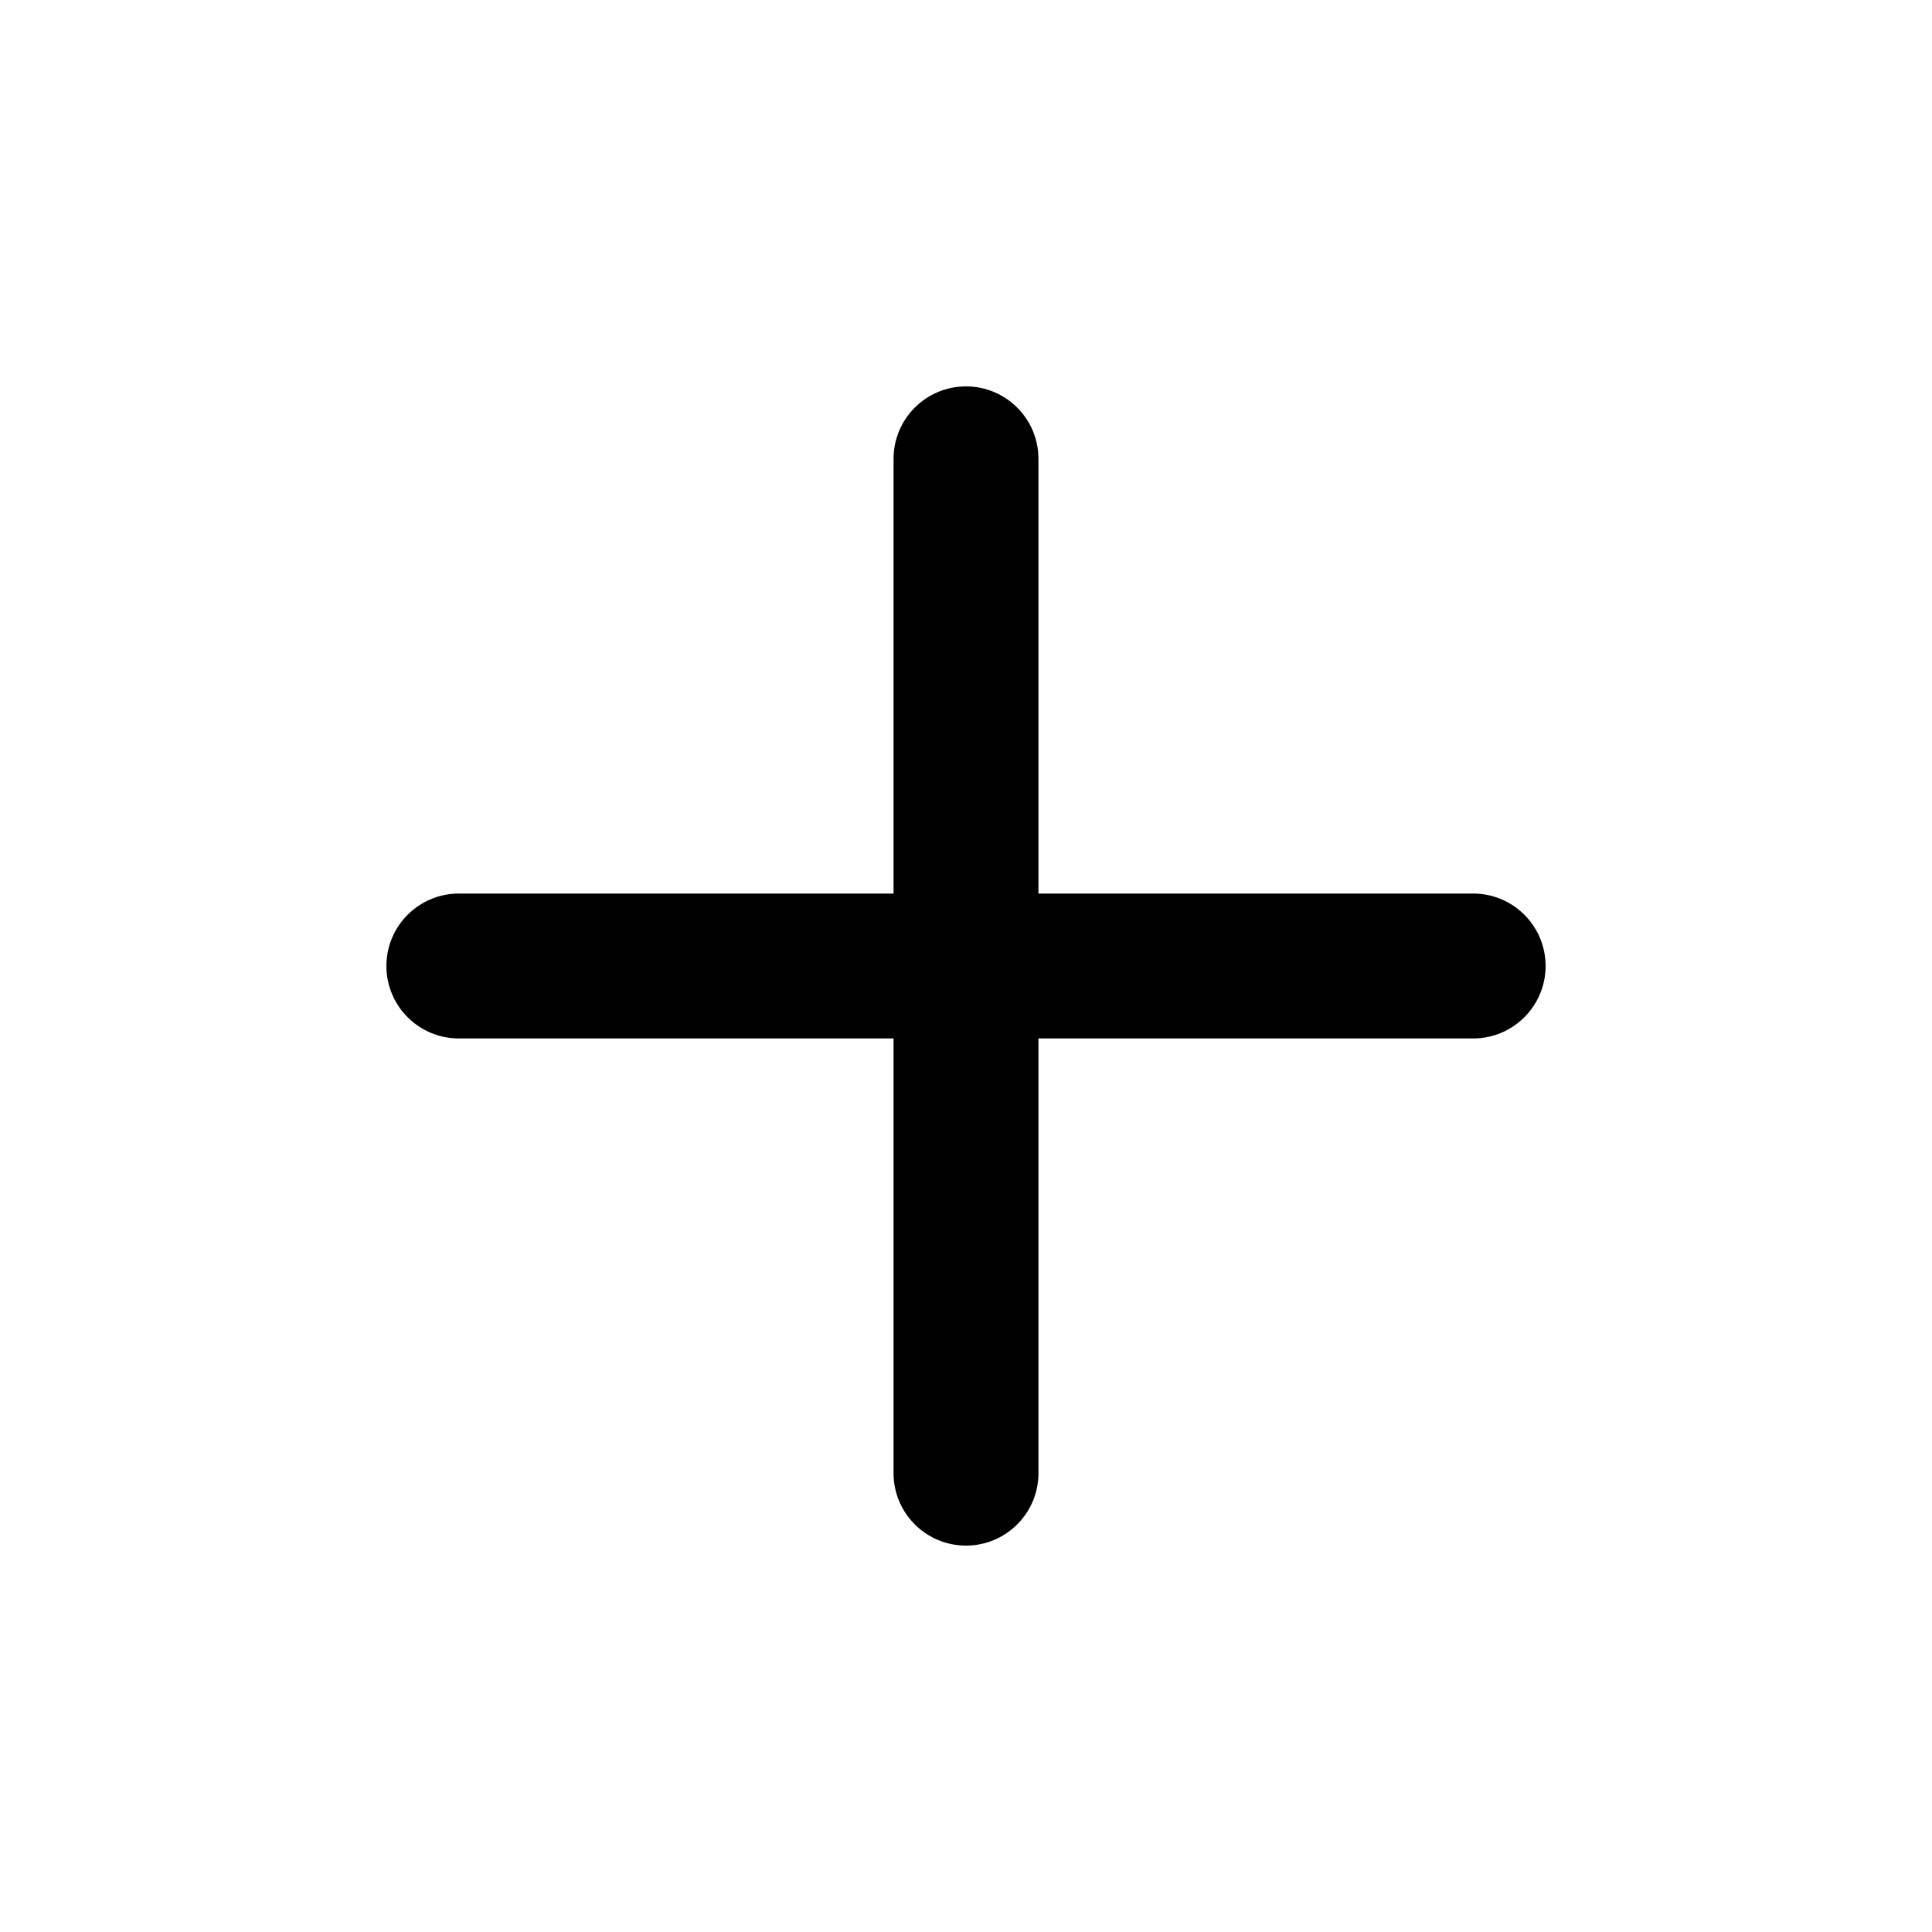
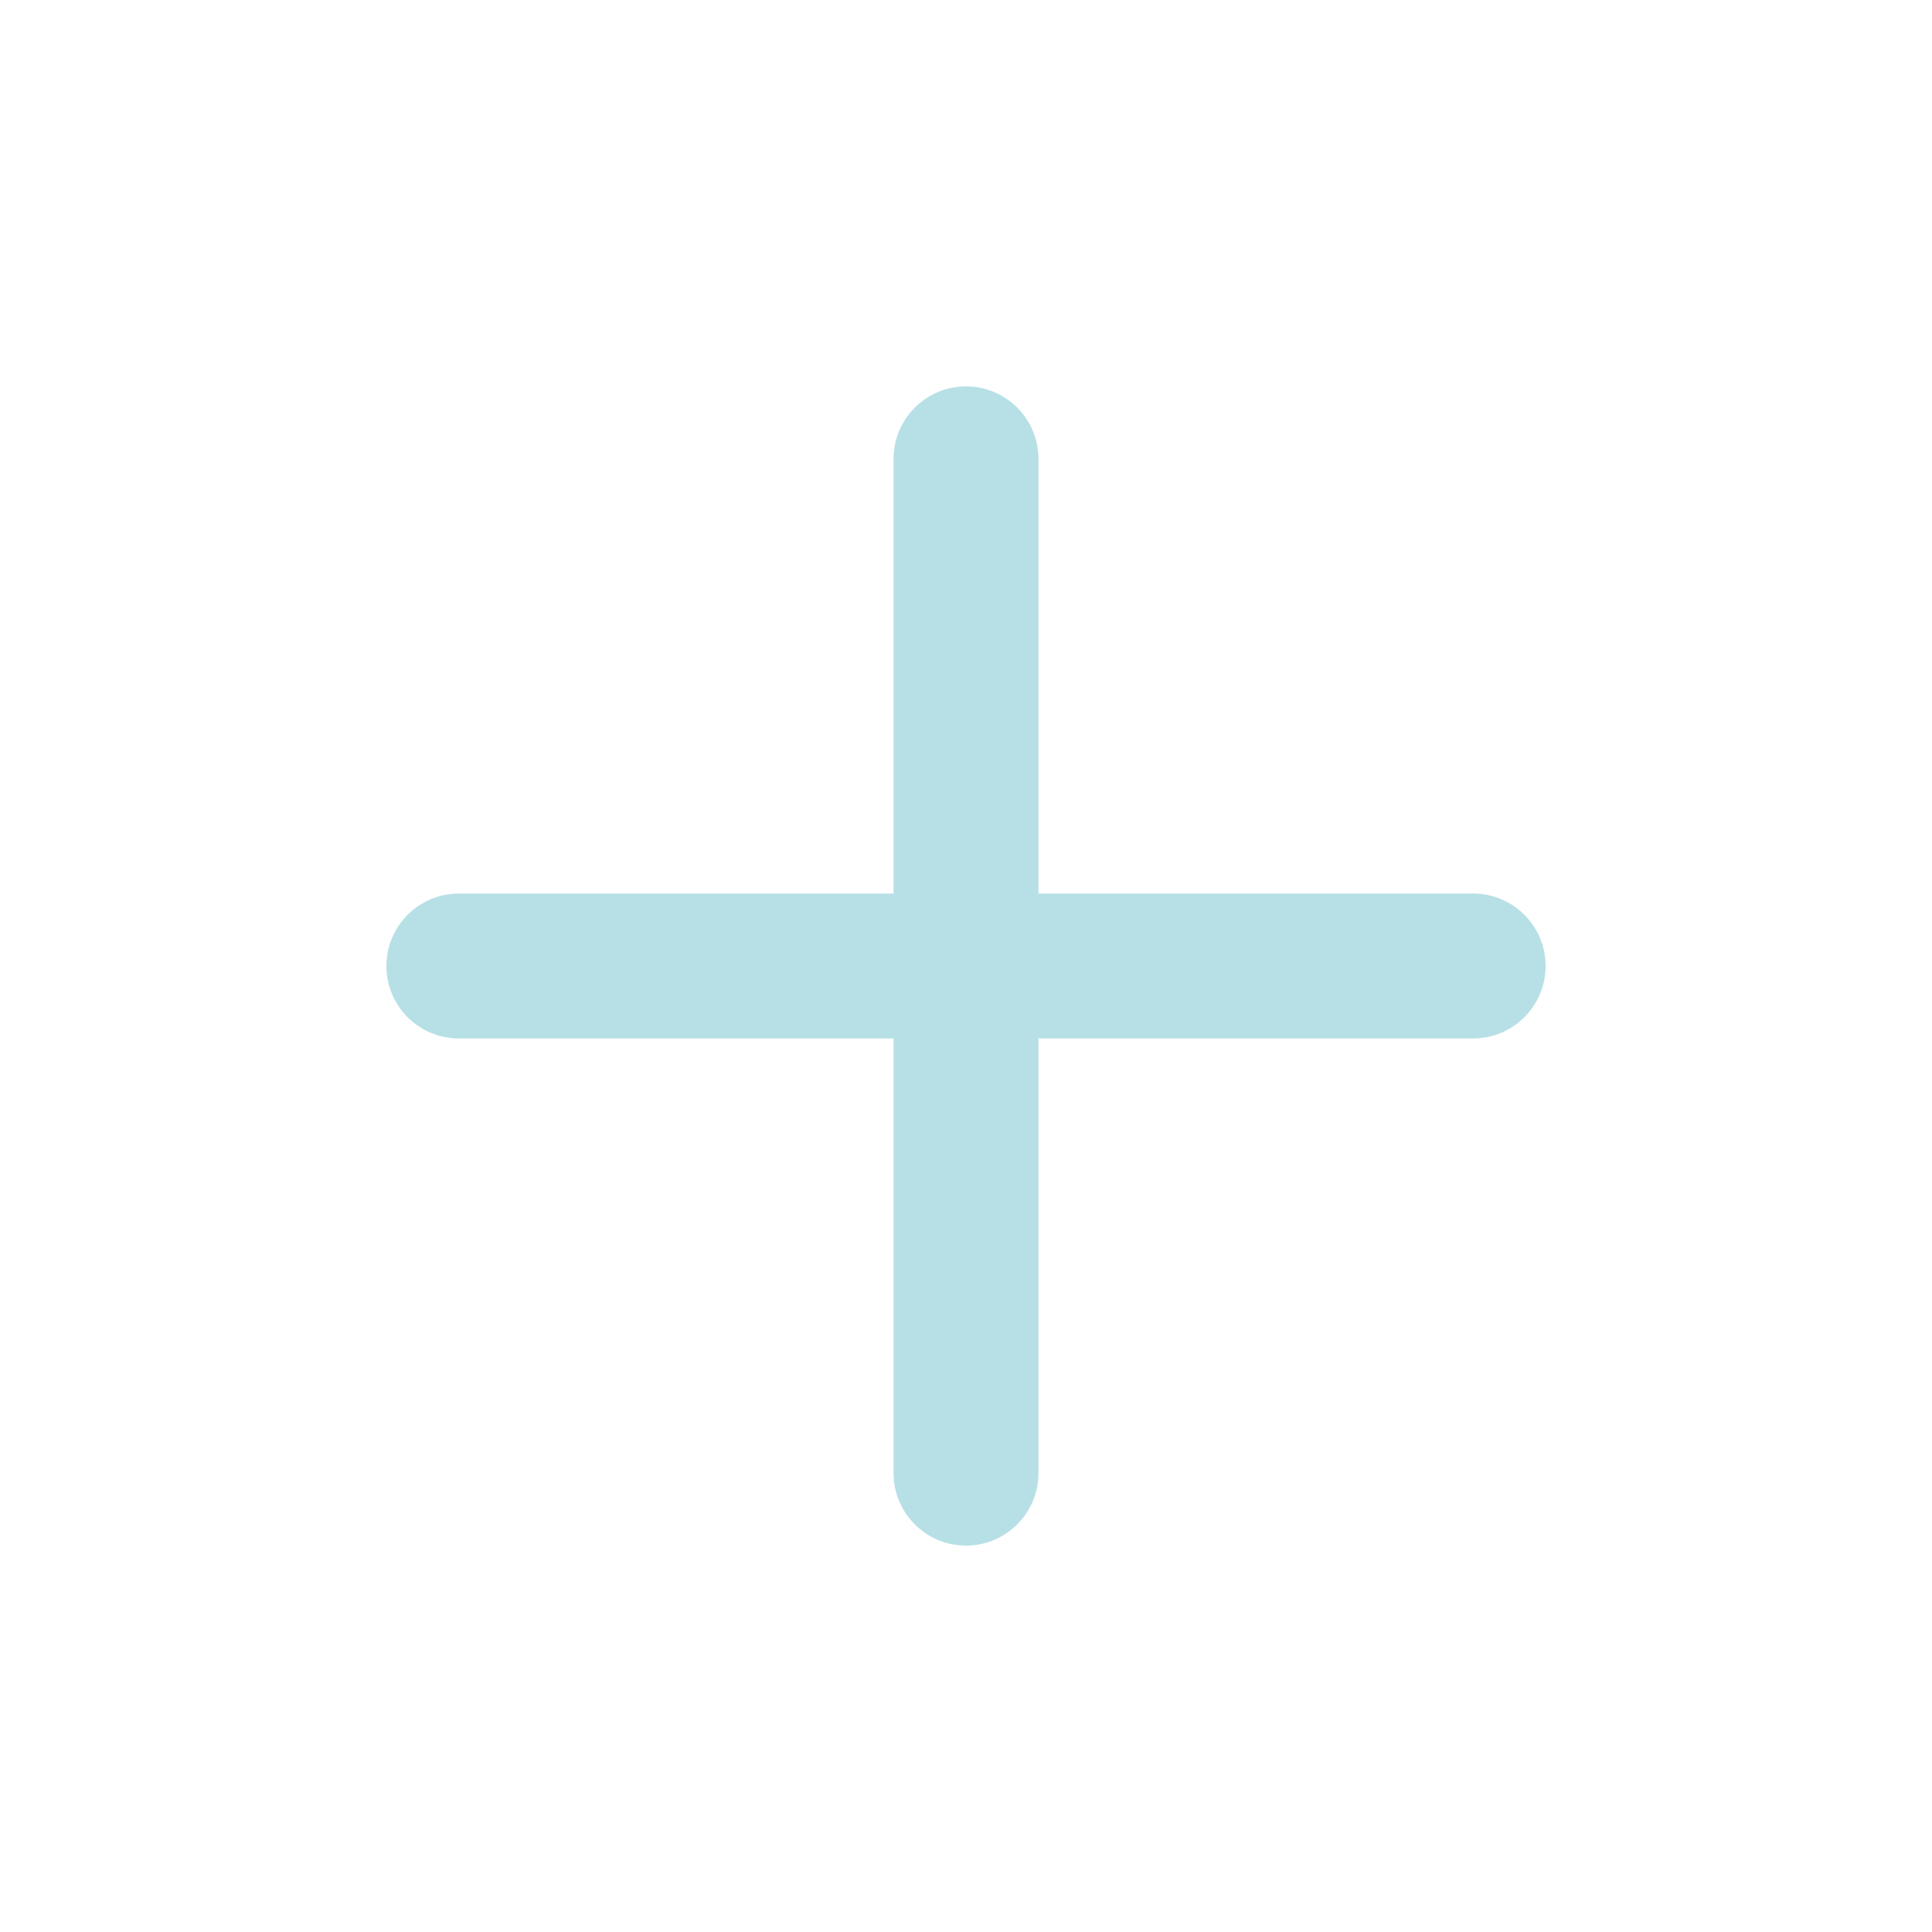
- <svg xmlns="http://www.w3.org/2000/svg" viewBox="0 0 20 20">
+ <svg xmlns="http://www.w3.org/2000/svg" viewBox="0 0 20 20" fill="#b7e0e6">
  <path d="M10.75 4.75a.75.75 0 0 0-1.5 0v4.5h-4.5a.75.75 0 0 0 0 1.5h4.5v4.5a.75.75 0 0 0 1.5 0v-4.5h4.5a.75.75 0 0 0 0-1.5h-4.5v-4.5Z" />
</svg>
